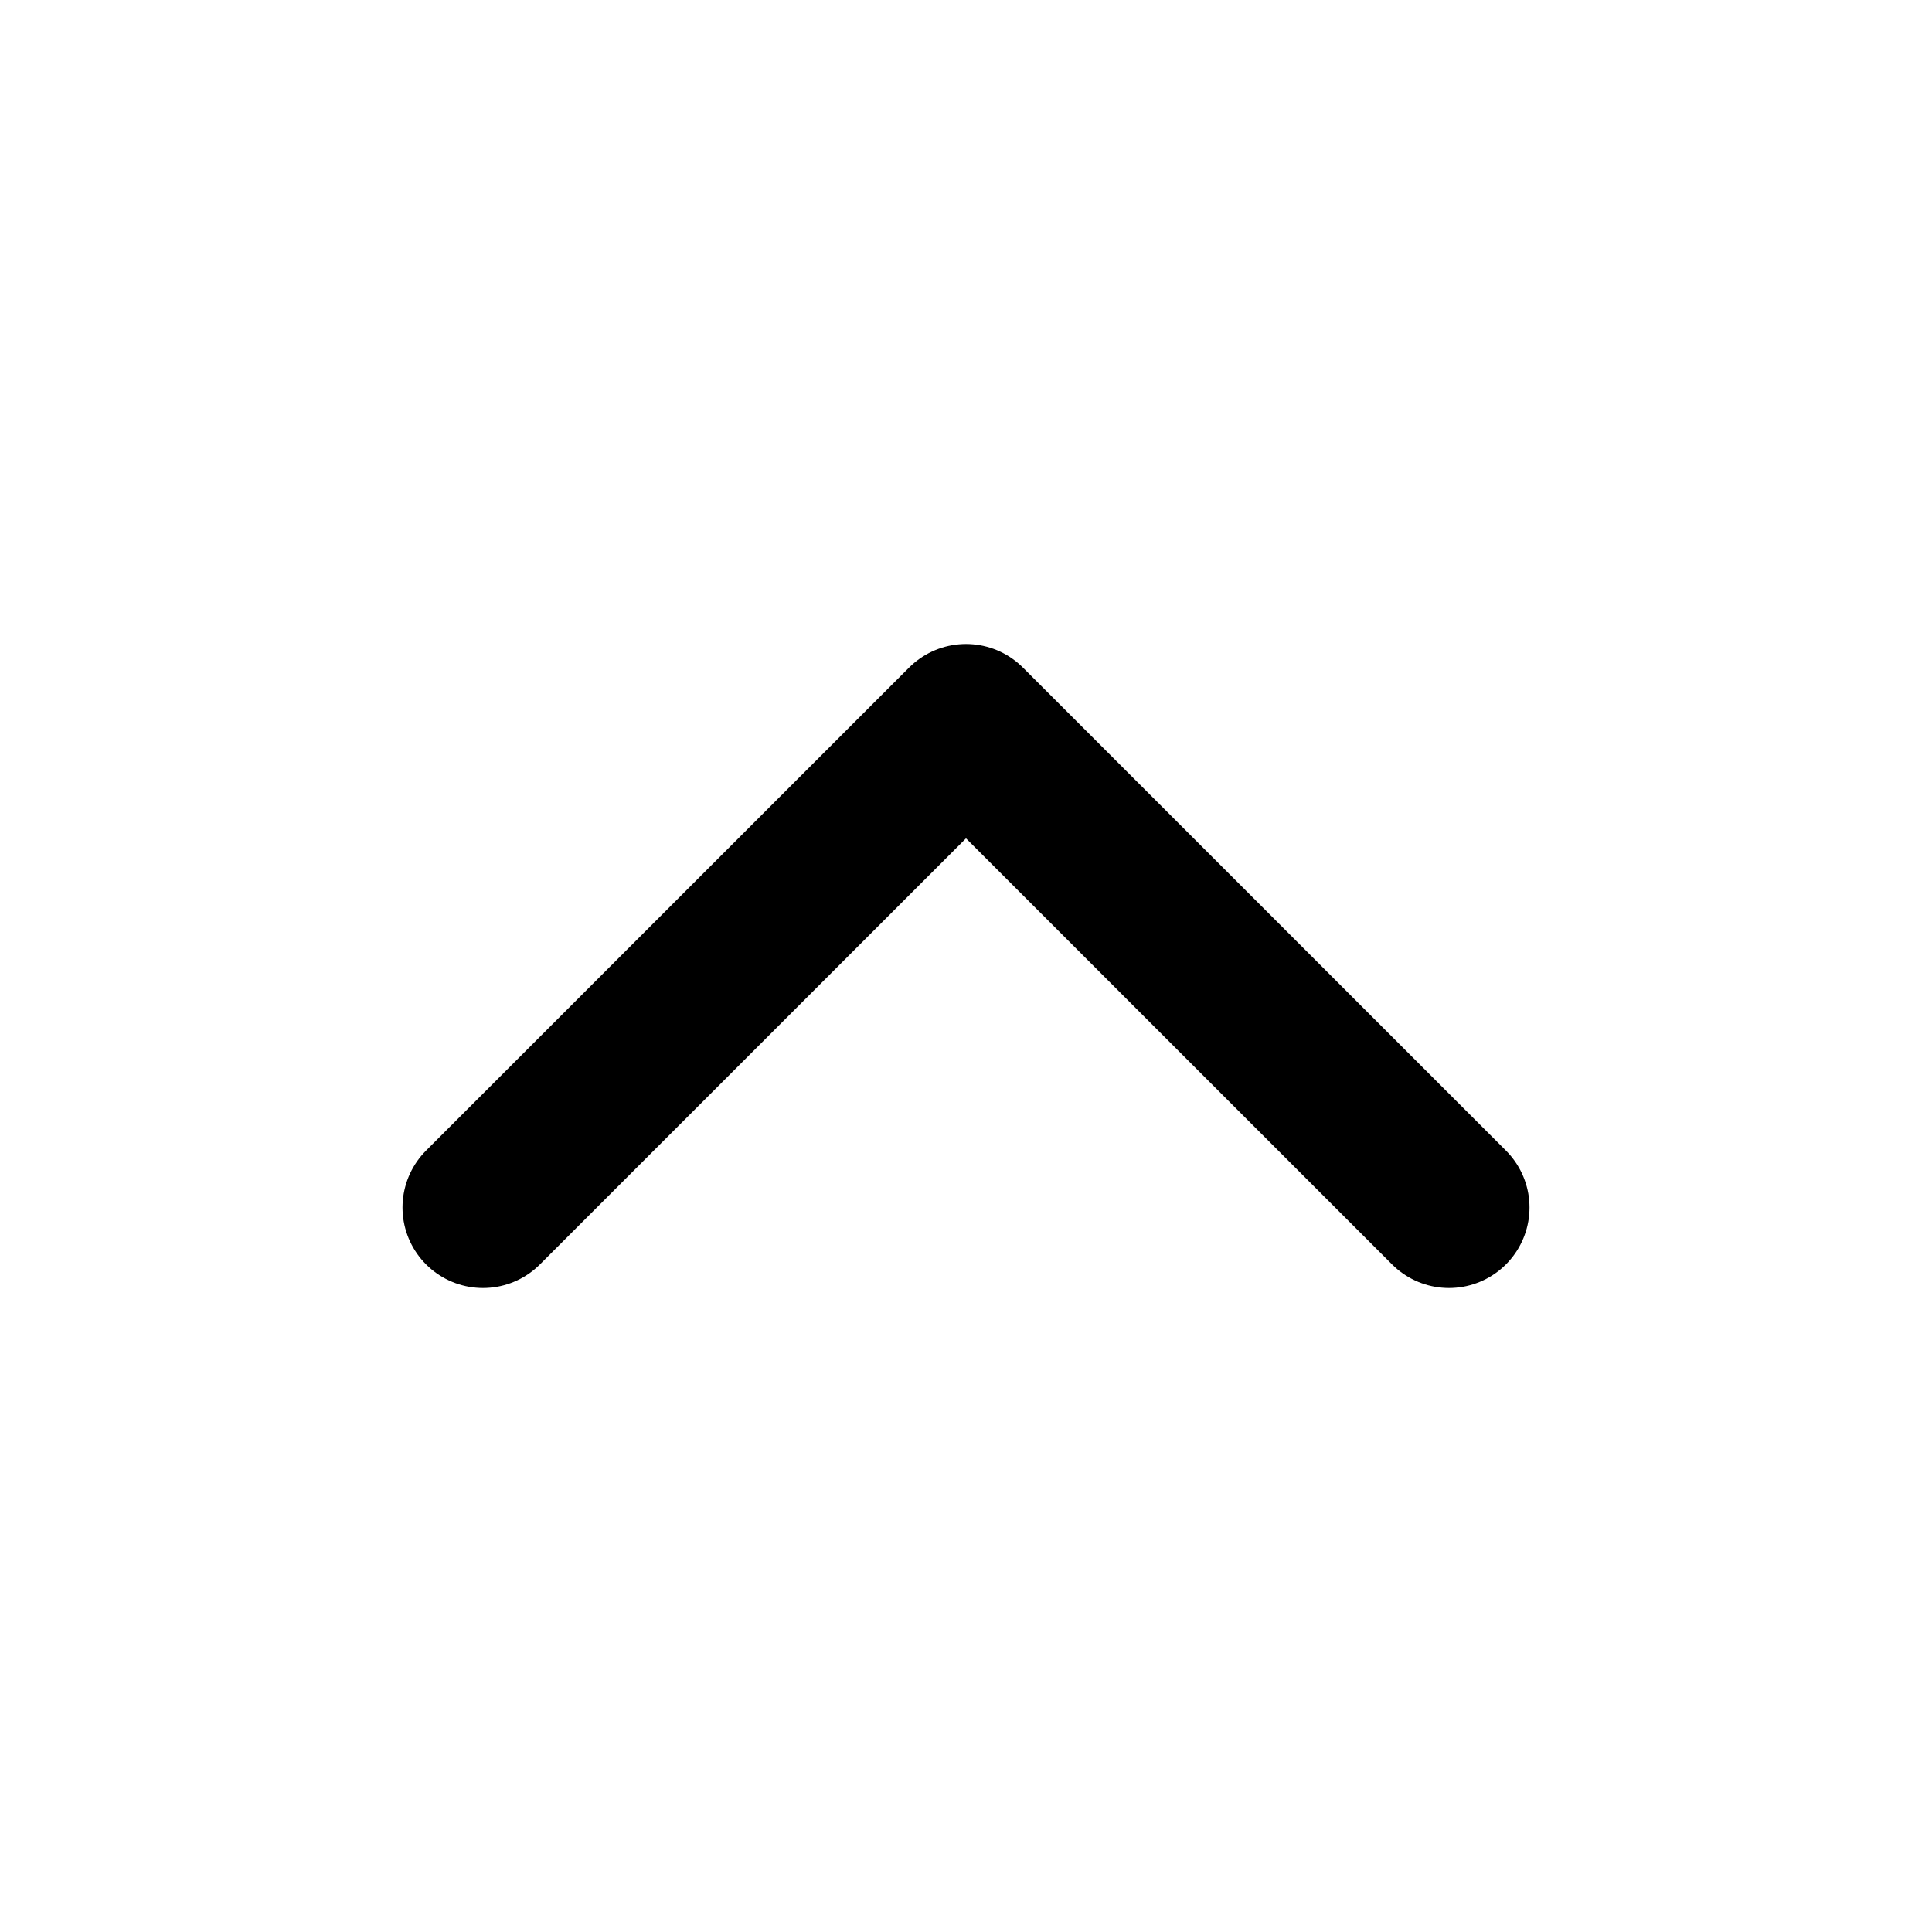
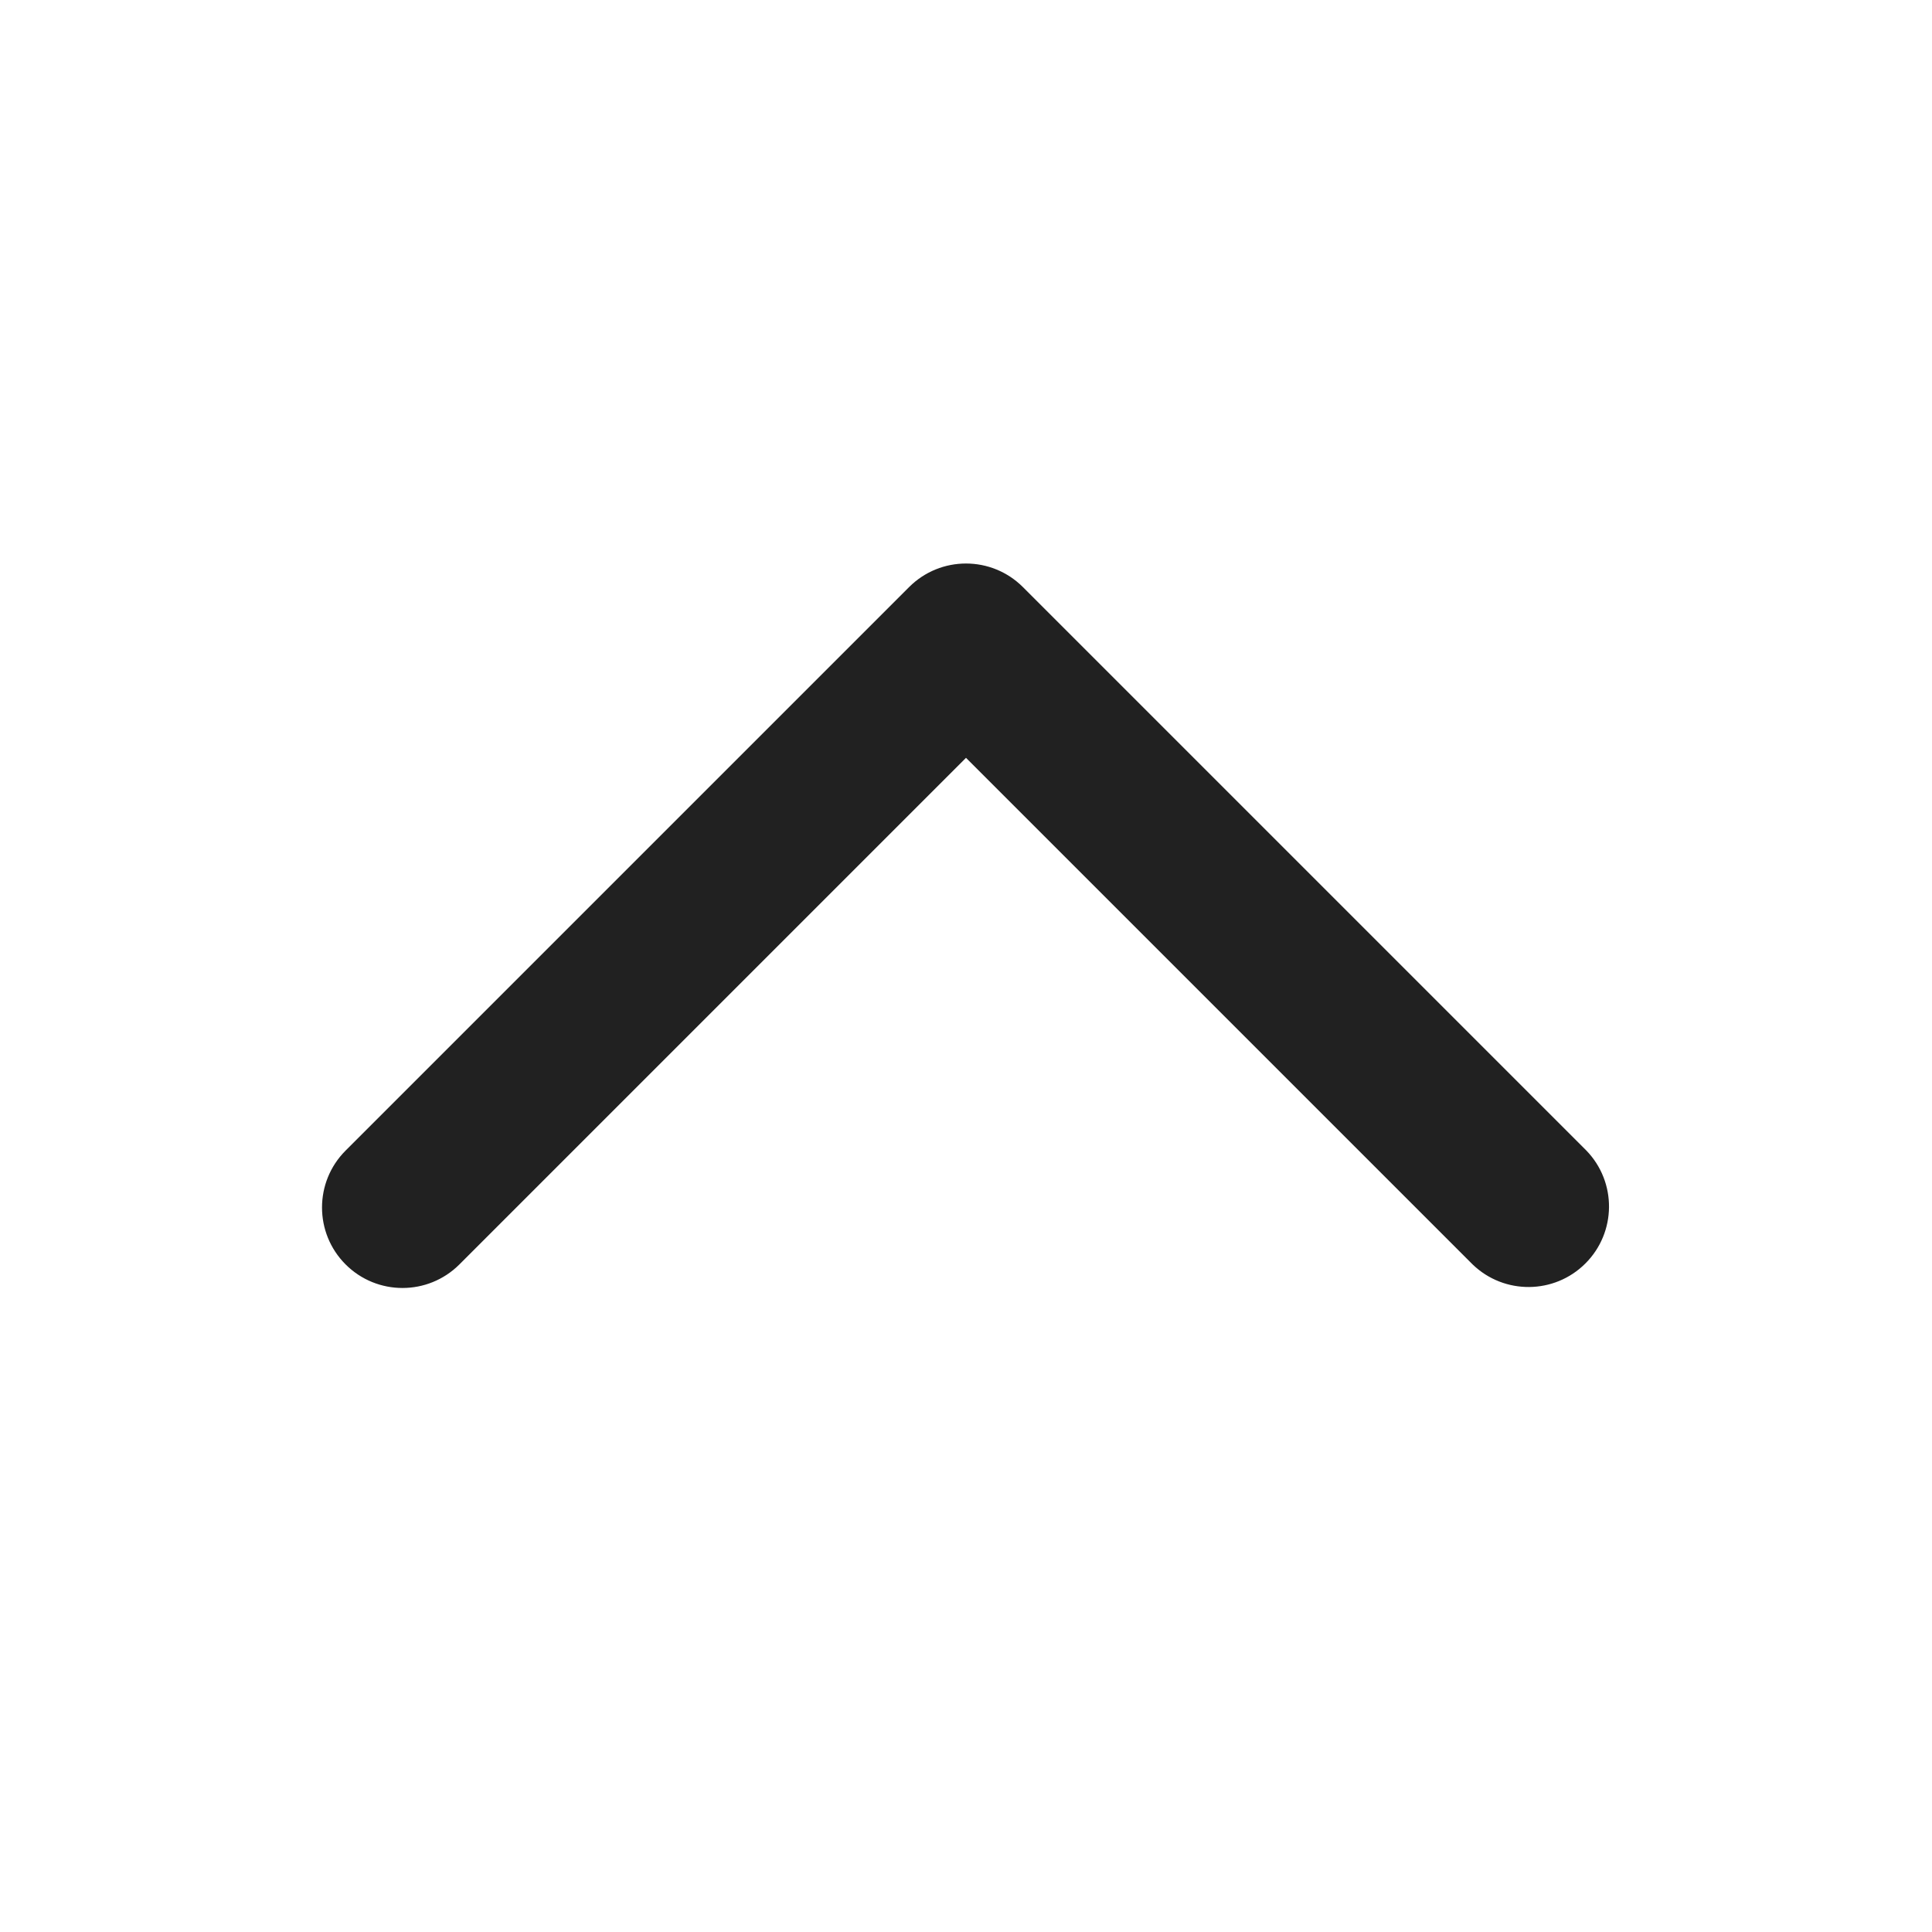
- <svg xmlns="http://www.w3.org/2000/svg" width="24" height="24" viewBox="0 0 24 24" fill="none" stroke="currentColor" stroke-width="2" stroke-linecap="round" stroke-linejoin="round" class="feather feather-chevron-up">
-   <polyline points="18 15 12 9 6 15" />
+ <svg xmlns="http://www.w3.org/2000/svg" width="24" height="24" fill="none" viewBox="0 0 24 24">
+   <path d="M4.293 15.707a1 1 0 0 0 1.414 0L12 9.414l6.293 6.293a1 1 0 0 0 1.414-1.414l-7-7a1 1 0 0 0-1.414 0l-7 7a1 1 0 0 0 0 1.414Z" fill="#212121" />
</svg>
